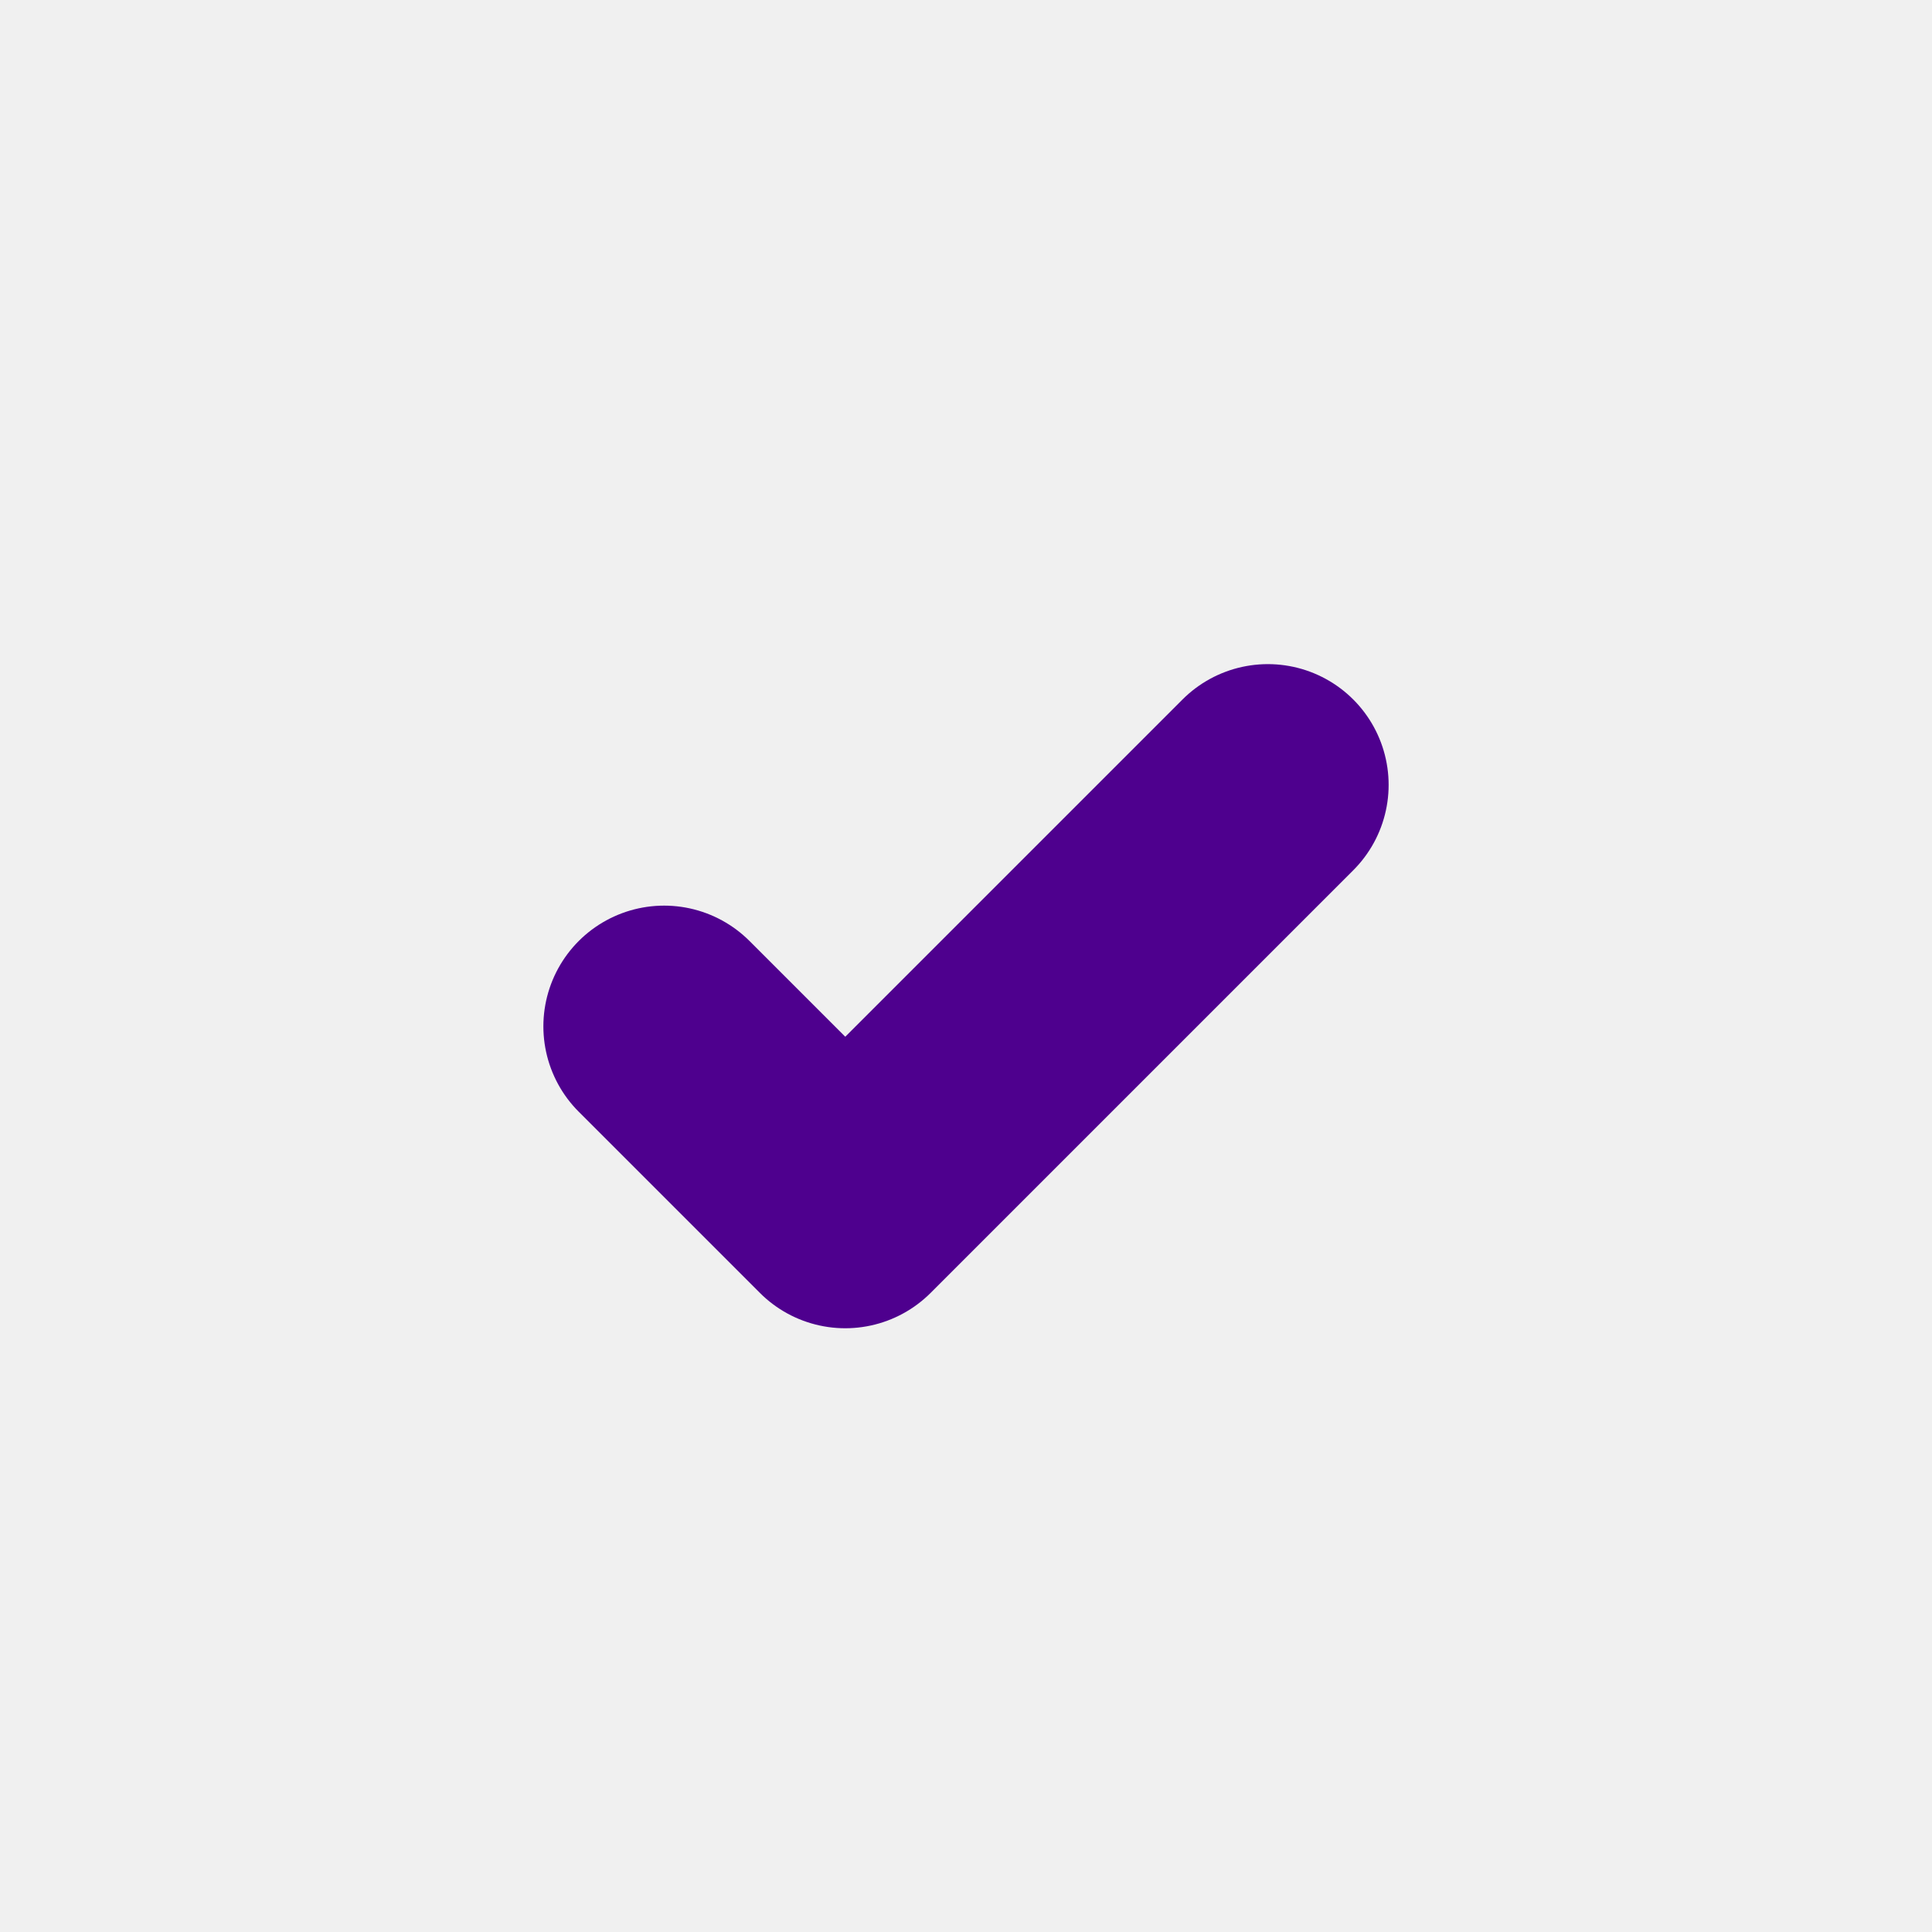
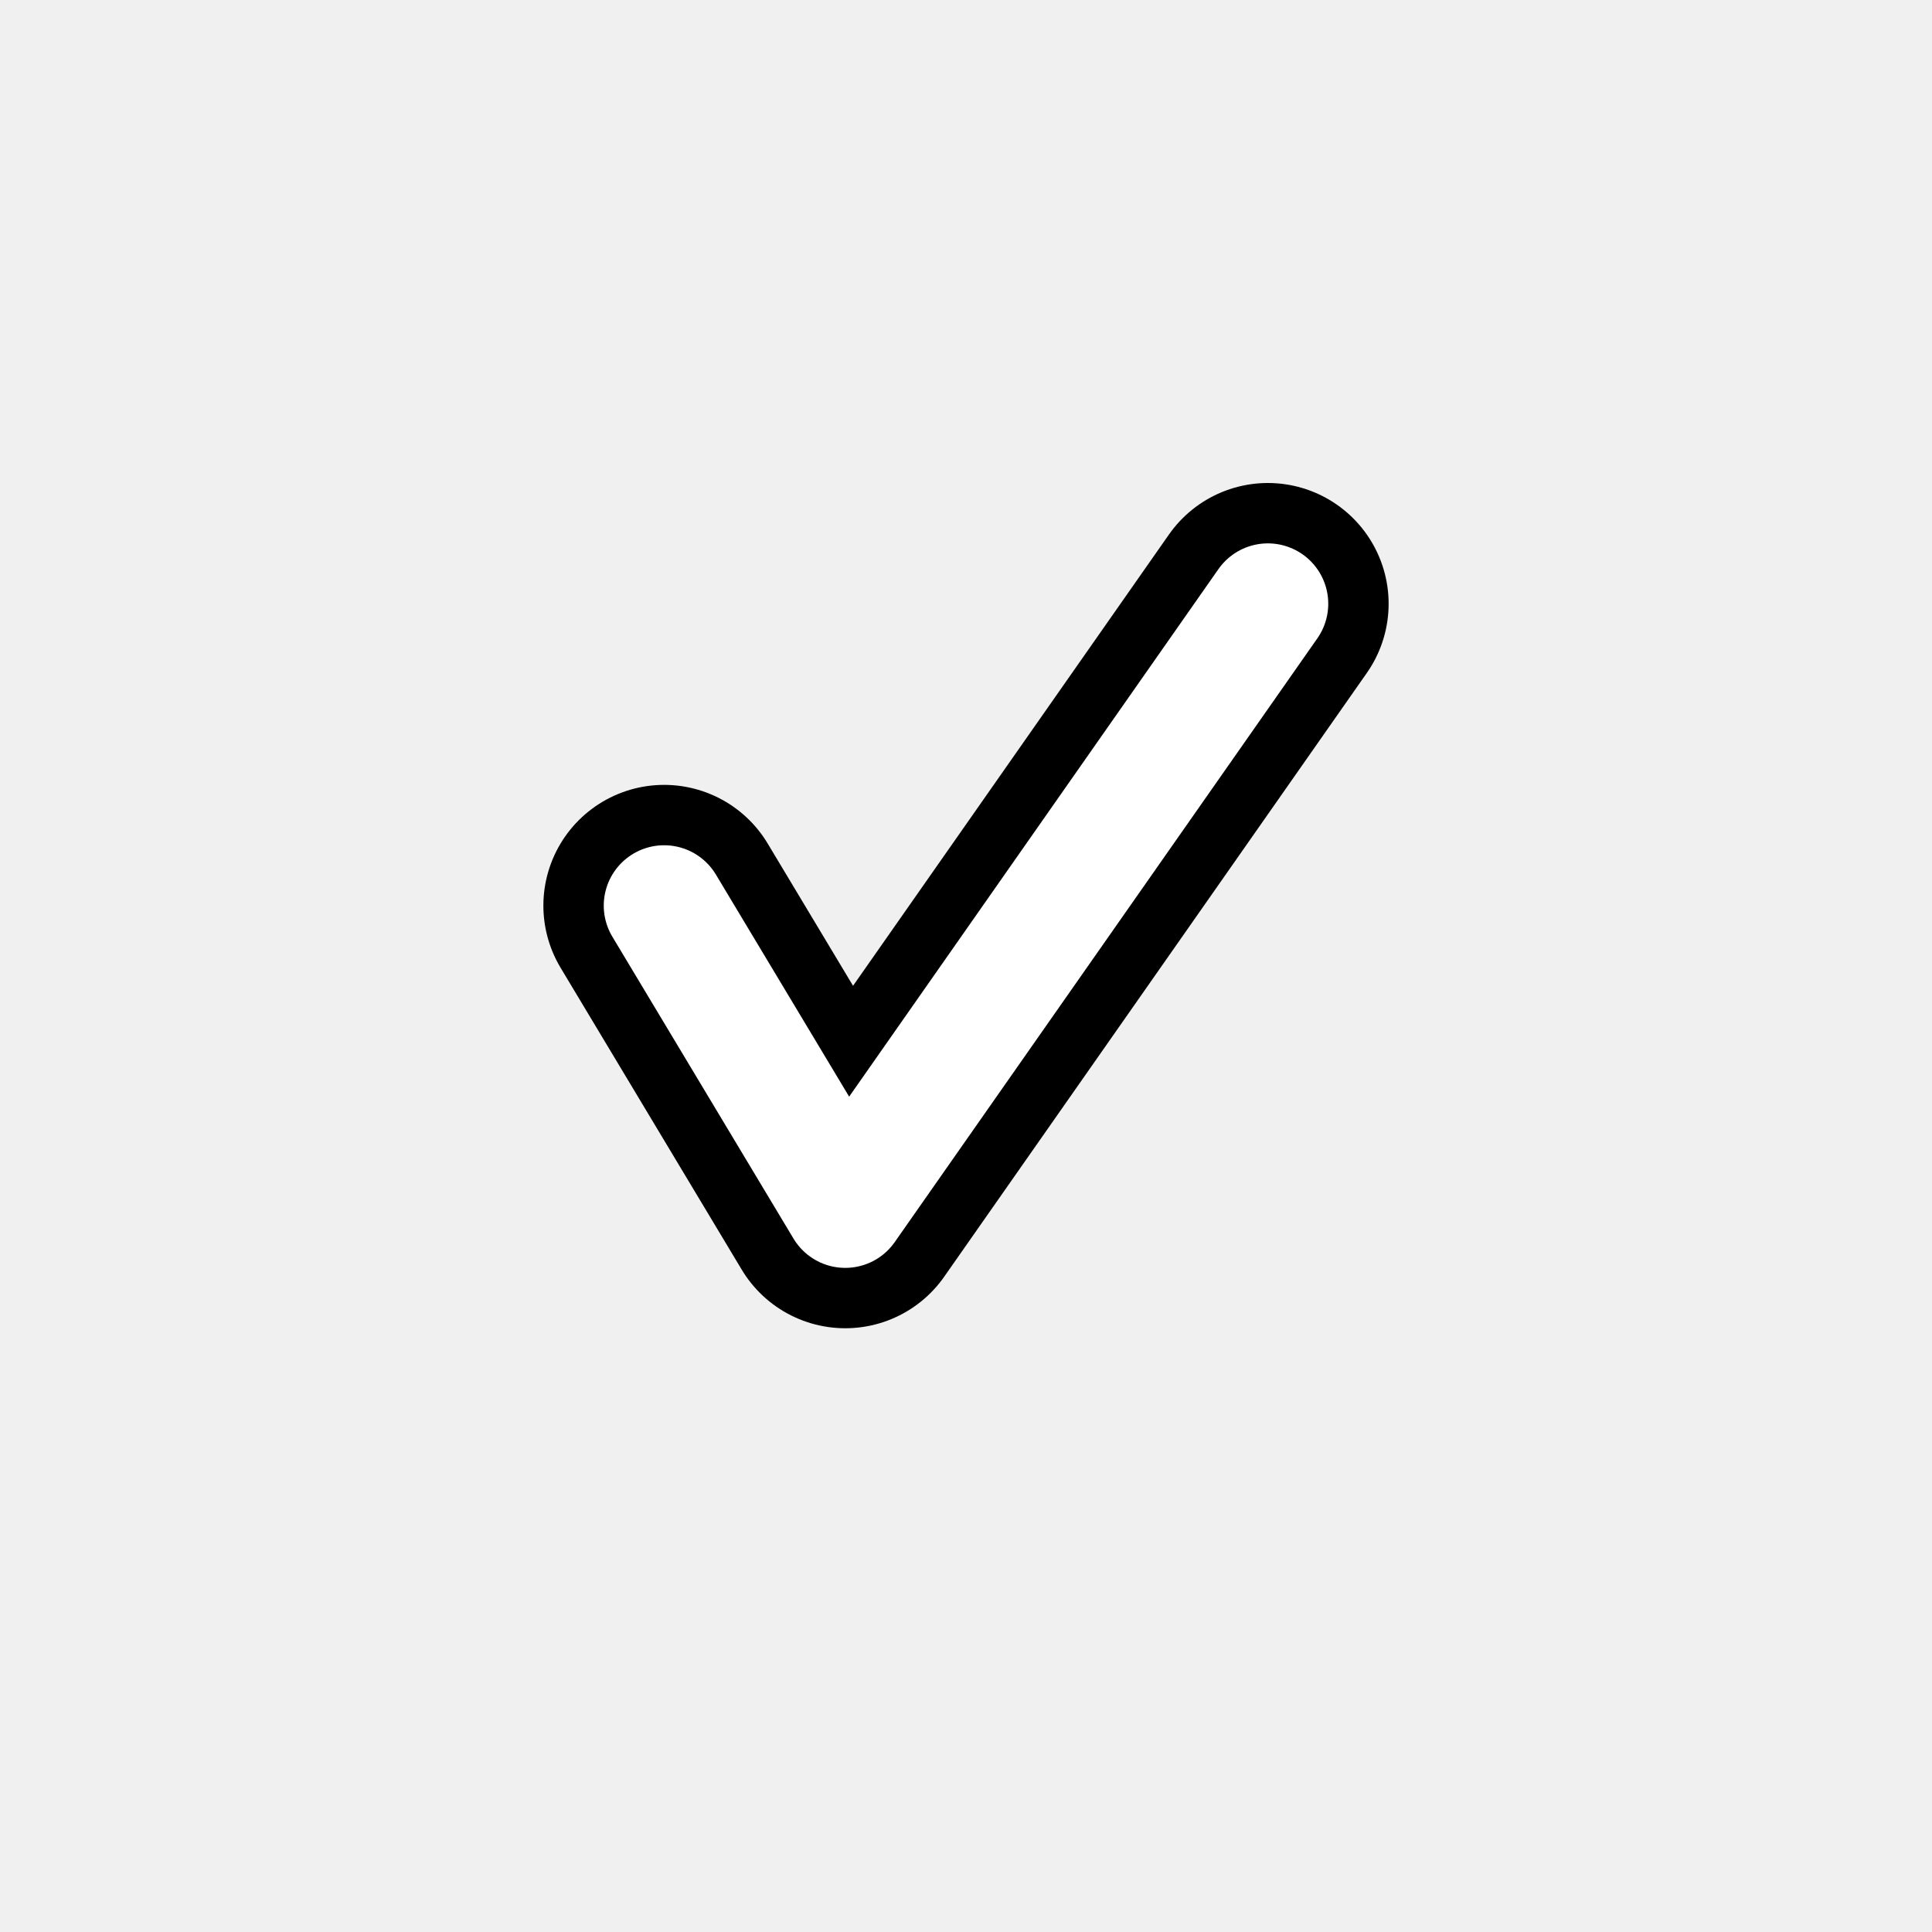
<svg xmlns="http://www.w3.org/2000/svg" width="32" height="32" viewBox="0 0 32 32" fill="none">
  <g clip-path="url(#clip0_5841_52885)">
    <path d="M16 28C22.627 28 28 22.627 28 16C28 9.373 22.627 4 16 4C9.373 4 4 9.373 4 16C4 22.627 9.373 28 16 28Z" fill="" />
-     <path d="M11 17L14 20L21 13" stroke="#4E008E" stroke-width="4" stroke-linecap="round" stroke-linejoin="round" />
+     <path d="M11 15L14 20L21 10" stroke="black" stroke-width="4" stroke-linecap="round" stroke-linejoin="round" />
+     <path d="M11 15L14 20L21 10" stroke="white" stroke-width="2" stroke-linecap="round" stroke-linejoin="round" />
  </g>
  <defs>
    <clipPath id="clip0_5841_52885">
      <rect width="32" height="32" fill="white" />
    </clipPath>
  </defs>
</svg>
